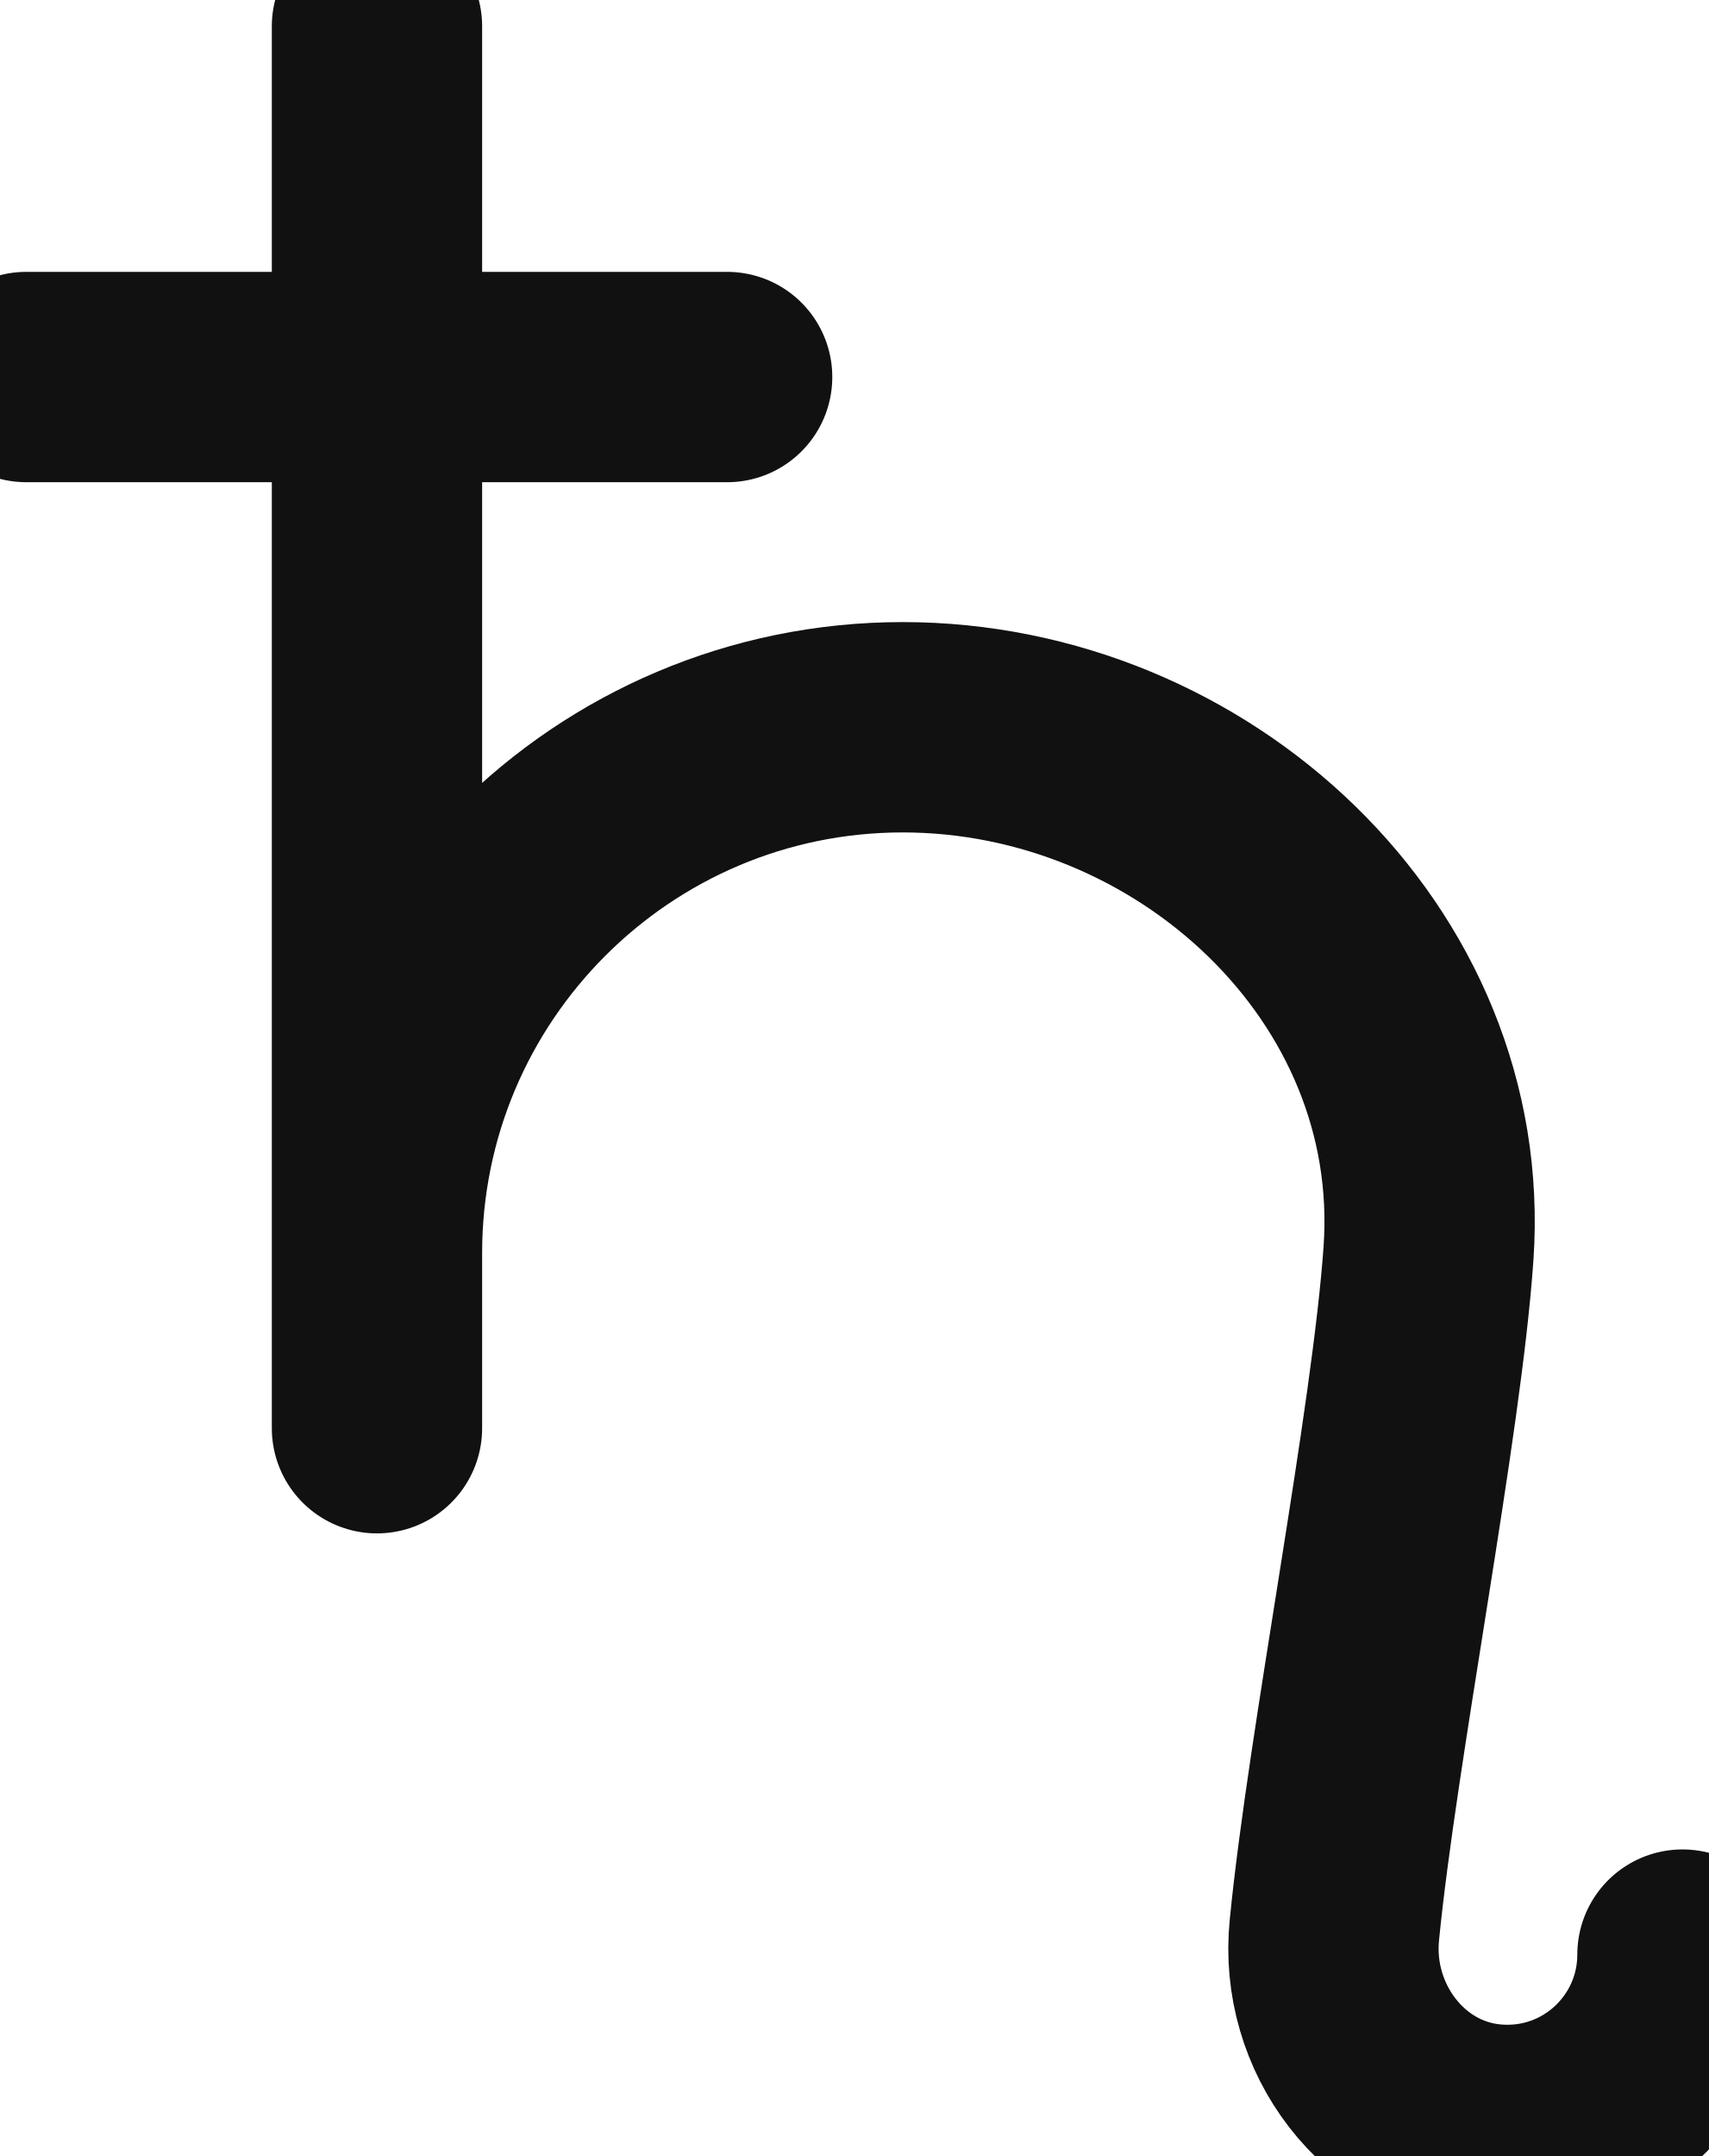
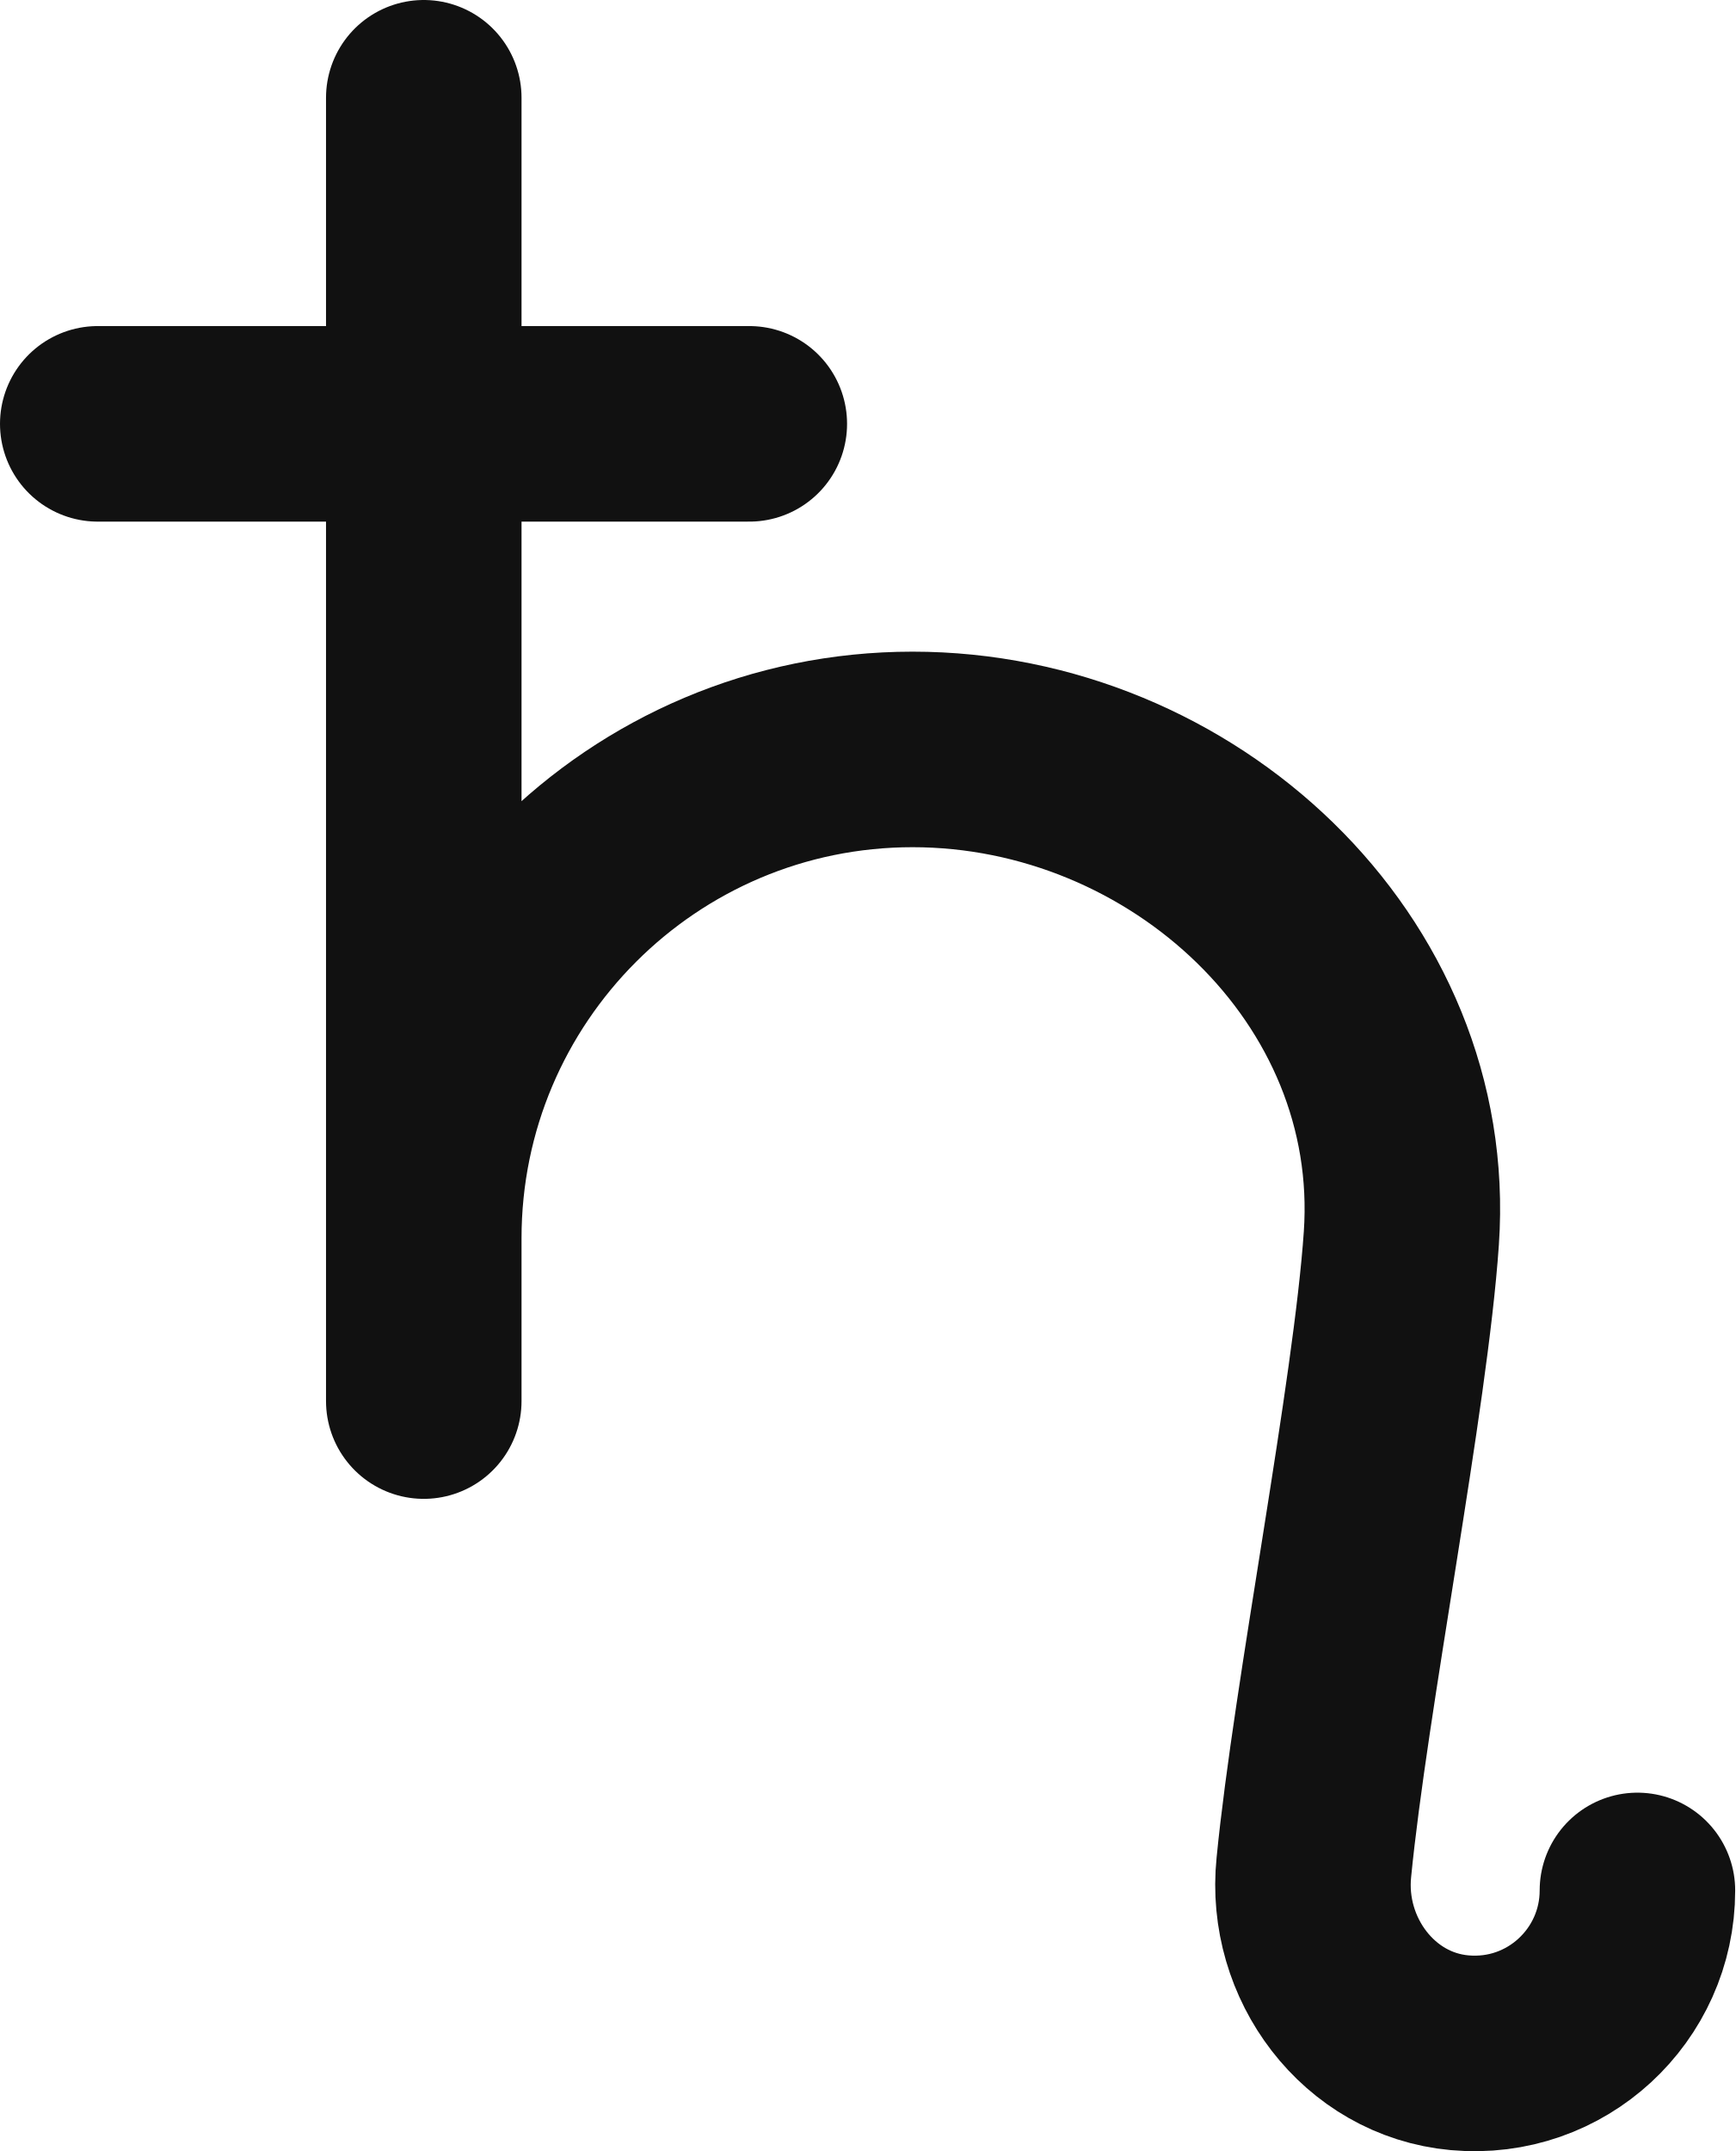
- <svg xmlns="http://www.w3.org/2000/svg" id="Capa_2" data-name="Capa 2" viewBox="0 0 32.5 41">
+ <svg xmlns="http://www.w3.org/2000/svg" id="Capa_2" data-name="Capa 2" viewBox="0 0 35.5 44">
  <defs>
    <style>
      .cls-1 {
        fill: none;
        stroke: #111;
-         stroke-width: 4px;
        stroke-linecap: round;
        stroke-linejoin: round;
+         stroke-width: 4px;
      }
    </style>
  </defs>
  <g id="iconos">
    <g id="saturno">
-       <line class="cls-1" x1=".5" y1="7.17" x2="13.83" y2="7.17" />
-       <path class="cls-1" d="m32,37.17c0,1.94-1.66,3.5-3.64,3.32-1.86-.17-3.17-1.93-2.98-3.79.34-3.47,1.57-9.66,1.79-12.87.38-5.51-4.48-10-10-10s-10,4.48-10,10v3.33V.5" />
+       <line class="cls-1" x1="2" y1="8.67" x2="15.33" y2="8.67" />
+       <path class="cls-1" d="m33.5,38.67c0,1.94-1.66,3.5-3.64,3.32-1.86-.17-3.17-1.93-2.98-3.79.34-3.47,1.57-9.66,1.79-12.87.38-5.51-4.48-10-10-10s-10,4.48-10,10v3.33V2" />
    </g>
  </g>
</svg>
